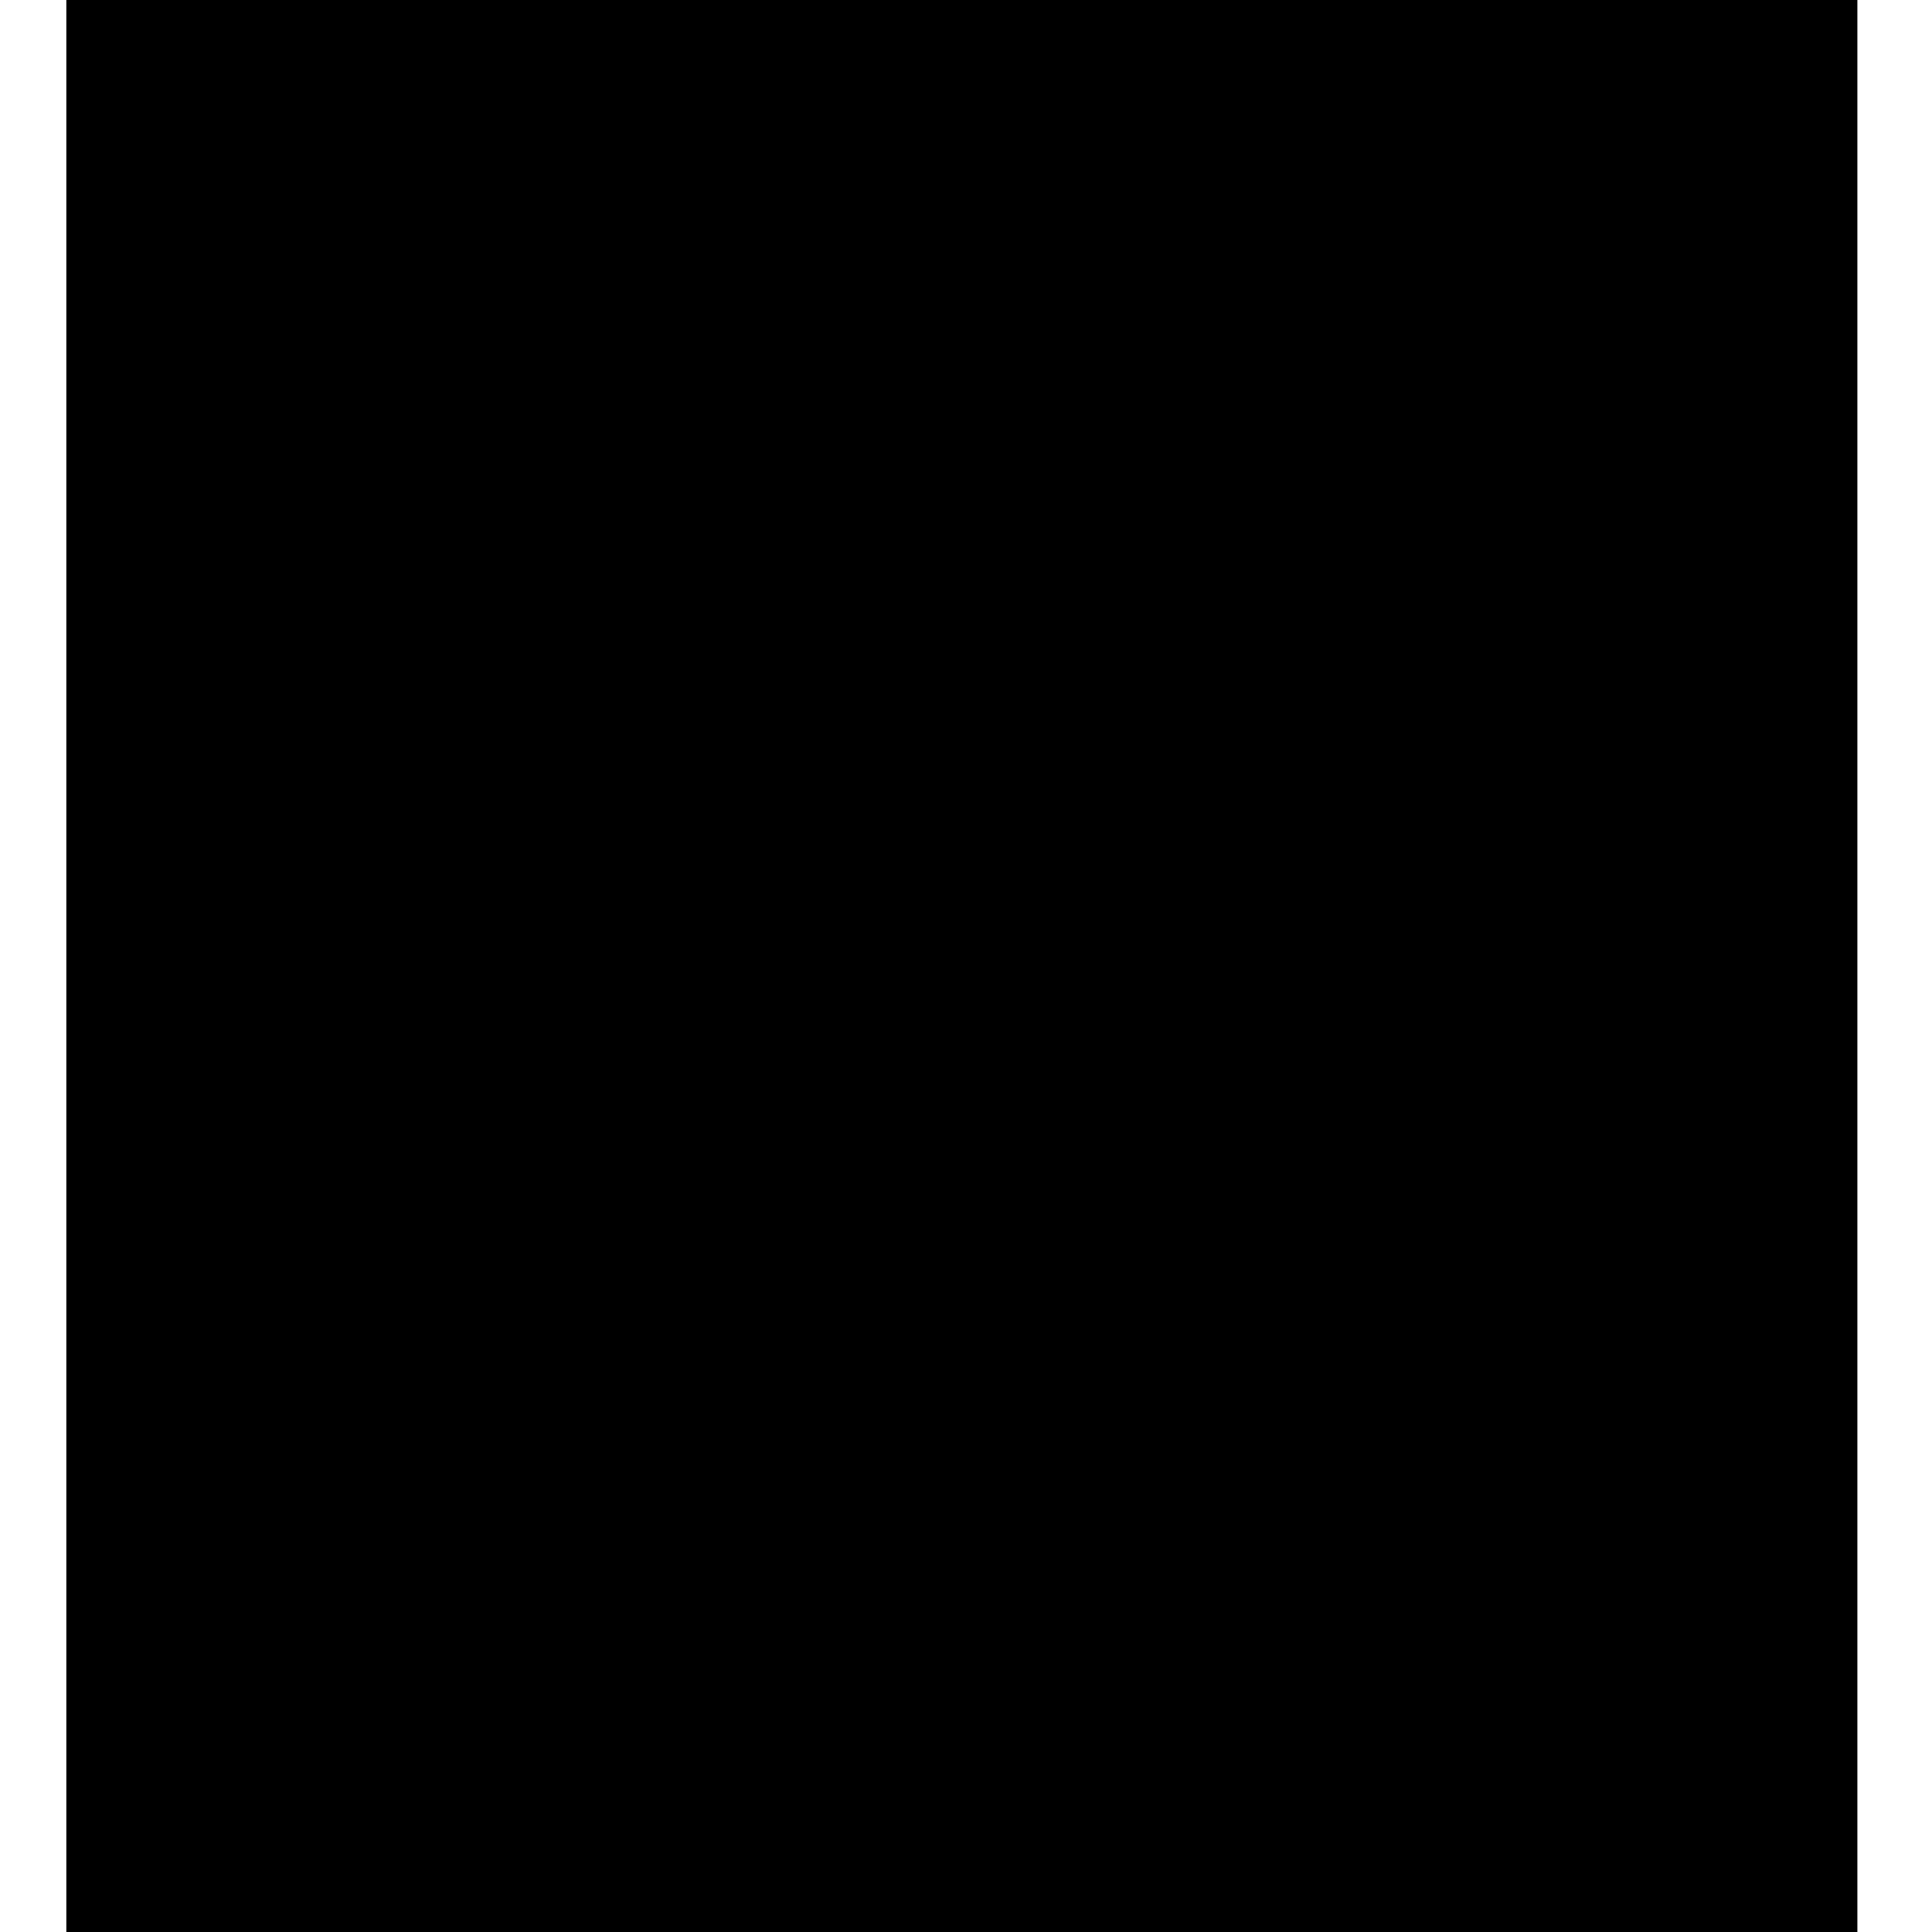
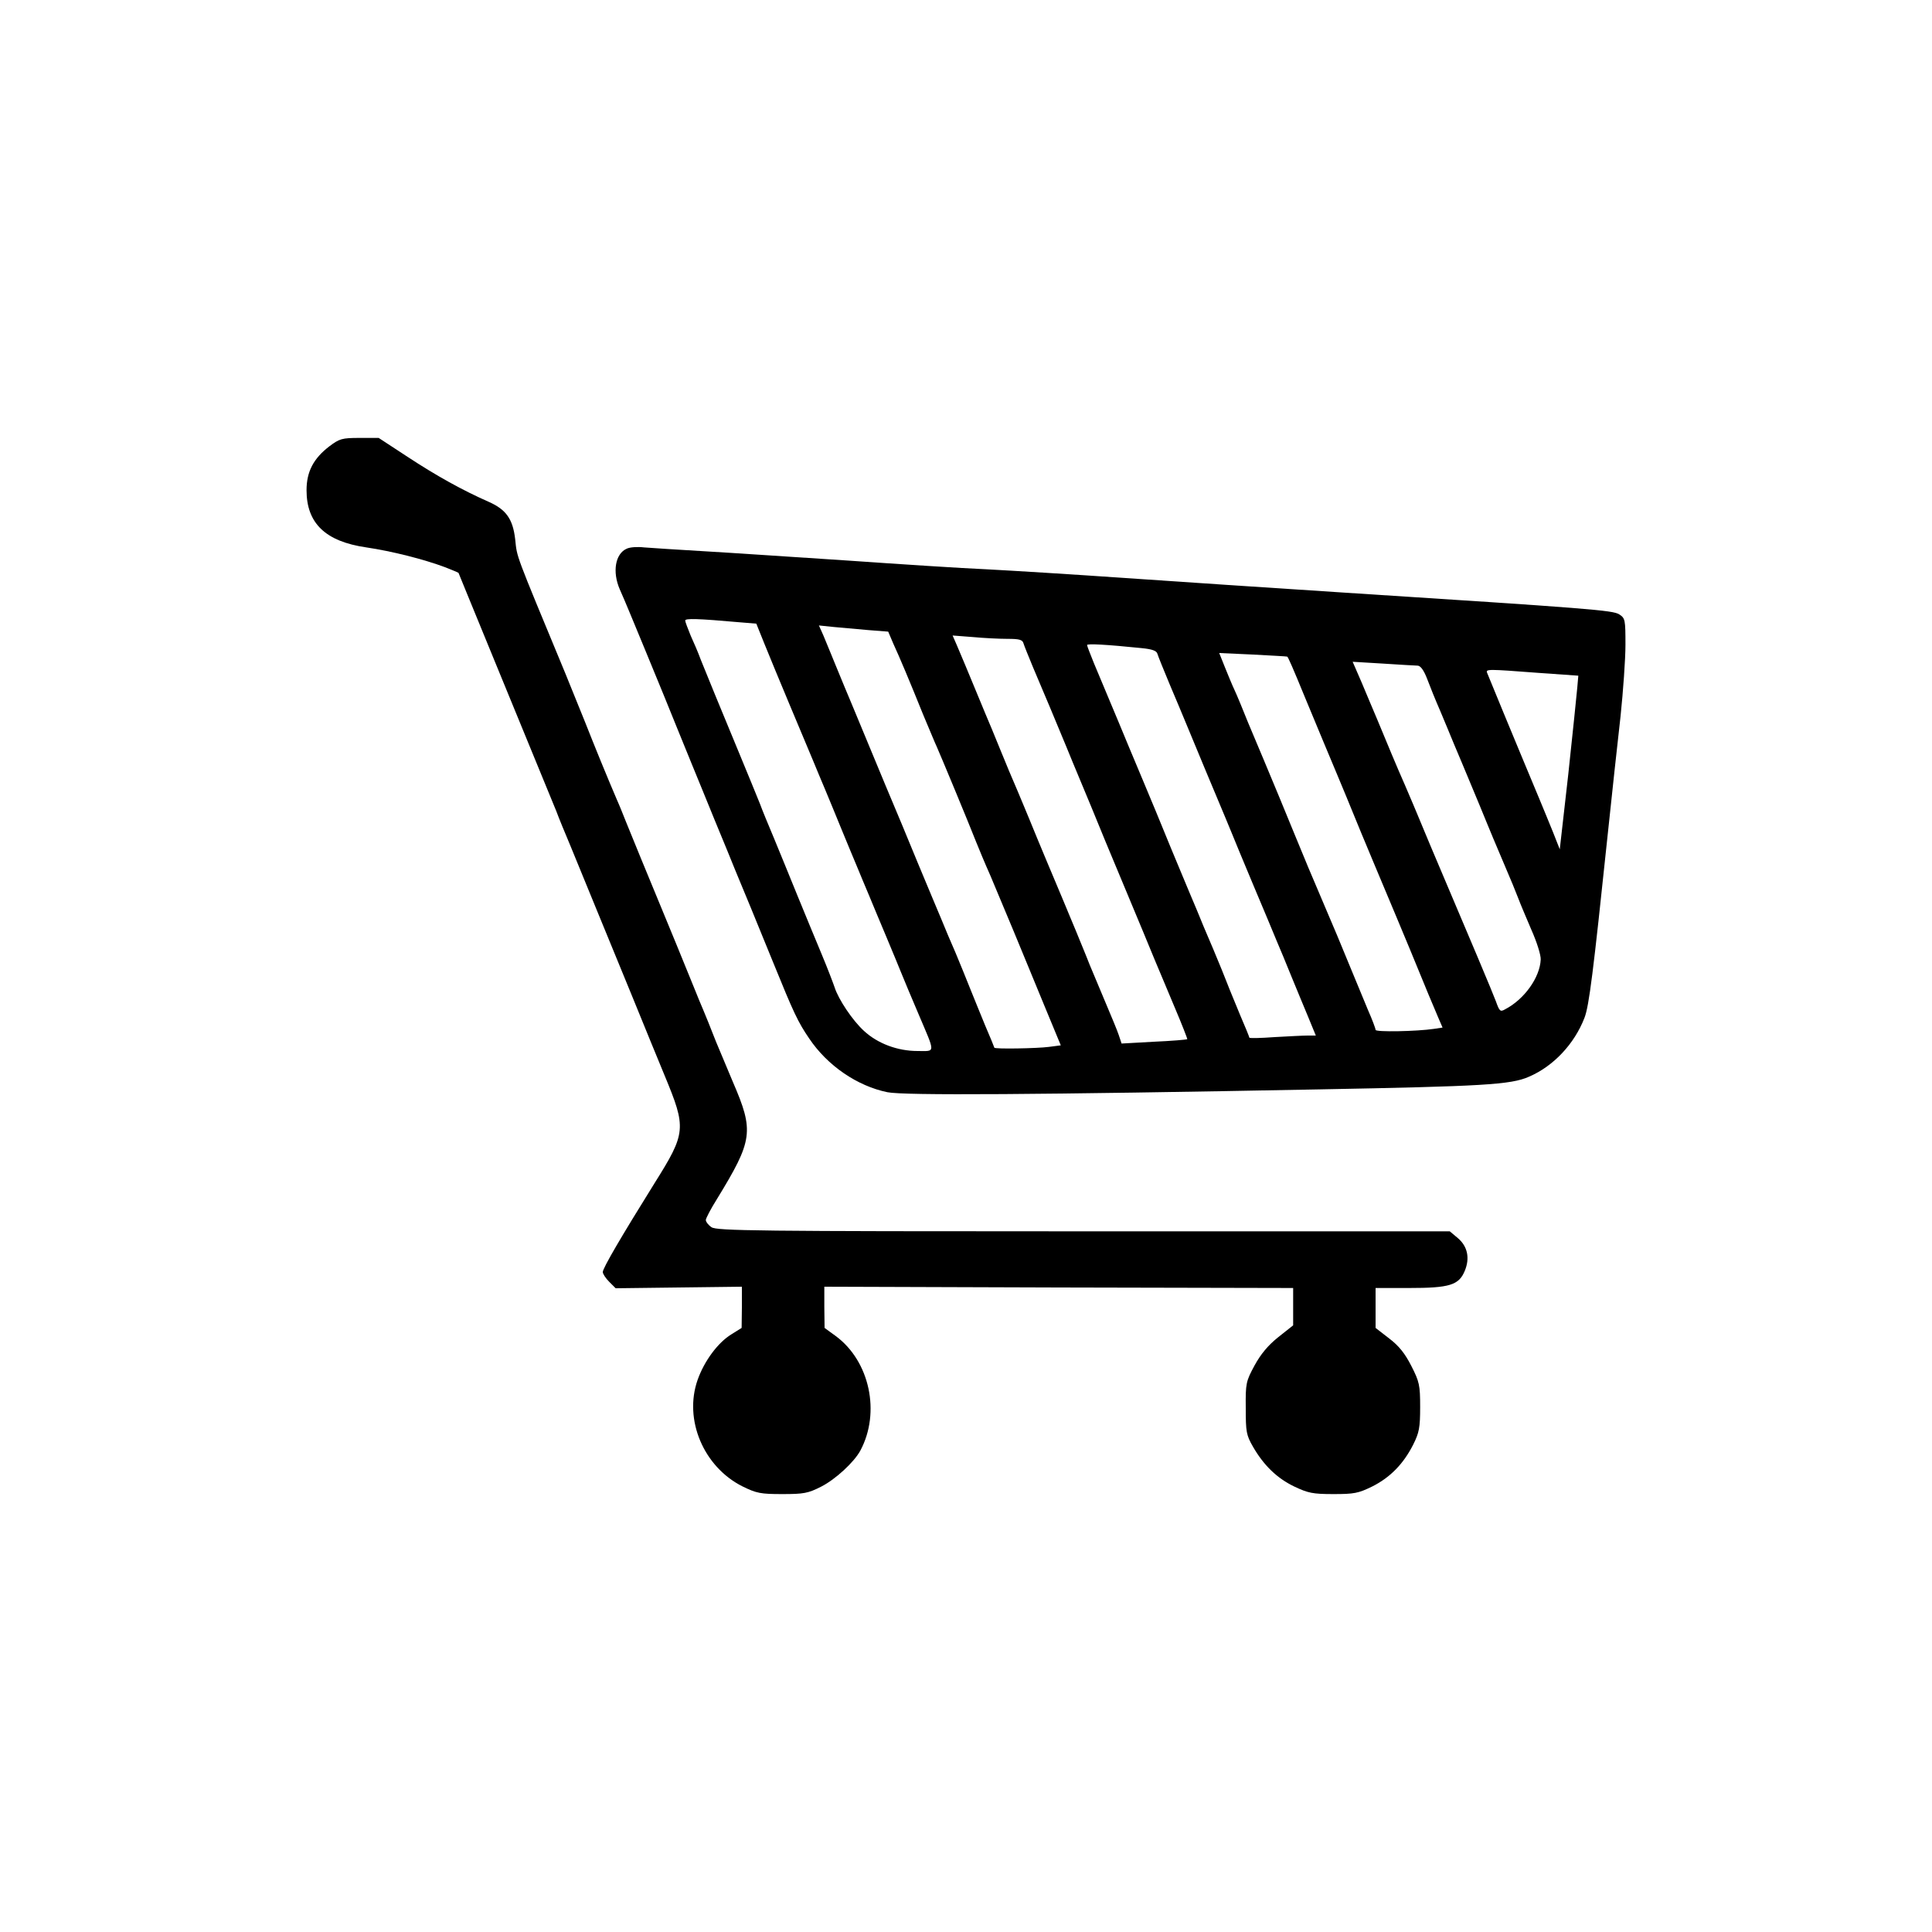
- <svg xmlns="http://www.w3.org/2000/svg" version="1.0" width="233pt" height="233pt" viewBox="0 0 233 233" preserveAspectRatio="xMidYMid meet">
-   <g transform="translate(0,233) scale(0.1,-0.1)" fill="#000000" stroke="none">
-     <path d="M80 1165 l0 -1165 1080 0 1080 0 0 1165 0 1165 -1080 0 -1080 0 0 -1165z" />
+ <svg xmlns="http://www.w3.org/2000/svg" version="1.0" width="750pt" height="750pt" viewBox="0 0 750 750" preserveAspectRatio="xMidYMid meet">
+   <g transform="translate(0,750) scale(0.1,-0.1)" fill="#000000" stroke="none">
+     <path d="M1278 5767 c-61 -47 -88 -98 -88 -170 0 -128 73 -199 232 -222 101 -15 223 -46 306 -77 28 -11 52 -21 52 -22 0 0 14 -35 31 -76 39 -95 95 -231 119 -290 10 -25 62 -151 115 -280 53 -129 105 -255 115 -280 9 -25 34 -85 55 -135 65 -158 149 -364 238 -580 47 -115 104 -255 127 -310 85 -205 84 -222 -39 -418 -129 -207 -201 -330 -201 -345 0 -7 11 -24 25 -38 l25 -25 245 3 245 3 0 -80 -1 -80 -40 -25 c-52 -32 -105 -103 -131 -177 -54 -154 23 -337 174 -413 55 -27 71 -30 155 -30 83 0 100 3 151 29 55 28 127 94 152 140 79 148 36 347 -95 444 l-44 32 -1 80 0 80 910 -3 910 -2 0 -73 0 -72 -58 -46 c-40 -32 -68 -66 -92 -110 -33 -61 -35 -69 -34 -165 0 -92 2 -105 28 -150 42 -73 94 -123 161 -155 53 -25 71 -29 151 -29 81 0 97 3 152 30 69 35 120 87 158 162 23 46 27 65 27 146 0 85 -3 98 -34 159 -25 49 -48 78 -86 107 l-53 41 0 78 0 77 130 0 c157 0 193 11 216 66 21 50 11 96 -27 128 l-31 26 -1422 0 c-1270 0 -1424 2 -1444 16 -12 8 -22 21 -22 28 0 6 19 43 43 81 140 229 145 263 62 455 -20 47 -49 117 -65 155 -15 39 -44 111 -65 160 -20 50 -45 110 -55 135 -10 25 -46 113 -80 195 -71 172 -124 300 -150 365 -10 25 -25 63 -35 85 -39 91 -86 206 -123 300 -22 55 -57 141 -77 190 -199 480 -187 448 -195 521 -9 79 -35 116 -103 146 -100 44 -203 101 -314 174 l-113 74 -74 0 c-69 0 -78 -3 -118 -33z" />
+     <path d="M2433 5370 c-44 -19 -57 -89 -27 -158 22 -49 54 -128 98 -234 20 -49 52 -127 72 -175 20 -49 44 -108 54 -133 10 -25 34 -83 53 -130 19 -47 61 -148 92 -225 32 -77 68 -165 80 -195 30 -71 79 -191 148 -360 78 -192 95 -228 138 -291 71 -106 187 -185 304 -209 64 -13 577 -10 1675 11 636 12 745 18 815 49 96 41 177 128 216 229 18 47 34 177 89 701 17 162 40 374 51 470 10 96 19 221 19 277 0 97 -1 103 -24 118 -25 16 -112 23 -1076 85 -261 17 -639 42 -840 56 -201 14 -444 29 -540 34 -96 4 -339 20 -540 34 -201 13 -450 30 -555 36 -104 6 -210 13 -235 15 -25 3 -55 1 -67 -5z m442 -286 l61 -5 31 -77 c17 -42 61 -149 98 -237 37 -88 78 -186 91 -217 13 -32 35 -84 48 -115 13 -32 41 -98 61 -148 20 -49 48 -116 61 -147 13 -32 35 -84 48 -115 13 -32 43 -103 66 -158 23 -55 50 -120 60 -145 10 -25 39 -94 65 -155 67 -158 68 -145 -3 -145 -78 0 -155 29 -208 78 -44 40 -99 122 -114 169 -5 15 -27 73 -50 128 -23 55 -66 159 -95 230 -29 72 -70 171 -90 220 -21 50 -46 110 -55 135 -10 25 -46 113 -80 195 -74 178 -125 303 -150 365 -9 25 -27 67 -39 93 -11 27 -21 53 -21 58 0 9 46 8 215 -7z m496 -30 l77 -6 20 -47 c24 -52 62 -142 116 -276 21 -49 44 -106 53 -125 16 -36 122 -291 153 -370 10 -25 34 -83 55 -130 20 -47 60 -143 90 -215 29 -71 83 -200 118 -286 l65 -157 -46 -6 c-45 -6 -212 -9 -212 -3 0 1 -16 41 -36 87 -19 47 -46 112 -59 145 -13 33 -38 94 -55 135 -18 41 -43 100 -55 130 -13 30 -53 127 -90 215 -36 88 -93 225 -127 305 -69 166 -98 236 -132 318 -13 31 -40 95 -59 142 -19 47 -42 102 -51 124 l-17 38 58 -6 c32 -3 92 -8 134 -12z m539 -34 c46 0 59 -3 63 -17 3 -10 20 -52 37 -93 35 -82 101 -239 130 -310 10 -25 37 -90 60 -145 23 -55 50 -120 60 -145 10 -25 48 -117 85 -205 91 -218 111 -266 138 -332 13 -32 48 -113 76 -181 29 -68 51 -125 50 -126 -2 -2 -61 -7 -130 -10 l-125 -7 -11 33 c-6 18 -28 71 -48 118 -20 47 -49 117 -65 155 -15 39 -40 98 -54 133 -14 34 -37 88 -50 120 -13 31 -43 102 -66 157 -23 55 -50 120 -60 145 -10 25 -33 79 -50 120 -18 41 -48 113 -67 160 -19 47 -45 110 -58 140 -71 172 -95 229 -110 264 l-17 39 78 -6 c42 -4 103 -7 134 -7z m522 -36 c40 -4 58 -10 61 -22 3 -10 24 -62 47 -117 23 -55 53 -125 65 -155 57 -138 96 -231 125 -300 17 -41 40 -95 50 -120 10 -25 48 -117 85 -205 37 -88 78 -185 90 -215 13 -30 39 -93 58 -140 19 -47 49 -118 65 -157 l30 -73 -32 0 c-17 0 -75 -3 -128 -6 -54 -4 -98 -5 -98 -2 0 2 -16 42 -36 88 -19 47 -42 101 -49 120 -7 19 -32 80 -55 135 -24 55 -53 125 -65 155 -13 30 -42 100 -65 155 -23 55 -50 120 -60 145 -10 25 -48 117 -85 205 -37 88 -78 186 -91 218 -31 74 -66 157 -98 234 -14 35 -26 65 -26 69 0 6 75 2 212 -12z m565 -33 c3 -1 20 -39 70 -161 64 -155 81 -194 123 -295 23 -55 50 -120 60 -145 10 -25 48 -117 85 -205 78 -185 106 -253 139 -332 59 -144 95 -231 110 -265 l16 -37 -33 -5 c-67 -10 -227 -13 -227 -4 0 5 -13 40 -29 76 -15 37 -45 108 -65 157 -45 110 -64 155 -111 265 -47 110 -66 155 -111 265 -39 95 -80 195 -118 285 -13 30 -40 96 -61 145 -20 50 -43 106 -52 125 -9 19 -26 60 -38 90 l-22 55 131 -6 c72 -4 132 -7 133 -8z m506 -35 c11 0 24 -17 37 -51 10 -27 33 -84 51 -125 17 -41 42 -100 54 -130 13 -30 42 -100 65 -155 23 -55 50 -120 60 -145 10 -25 39 -94 65 -155 26 -60 53 -126 60 -145 7 -19 30 -73 50 -120 21 -47 37 -98 36 -115 -3 -69 -63 -154 -138 -193 -19 -11 -22 -8 -36 31 -13 35 -96 232 -249 592 -16 39 -38 90 -48 115 -10 25 -35 83 -55 130 -37 84 -63 147 -109 258 -13 31 -40 94 -59 140 l-36 83 117 -7 c64 -4 125 -8 135 -8z m468 -28 l156 -11 -4 -46 c-2 -25 -18 -177 -35 -337 l-33 -291 -26 66 c-15 36 -38 94 -53 129 -59 142 -77 184 -136 327 -34 83 -64 156 -67 163 -6 15 1 15 198 0z" />
  </g>
</svg>
